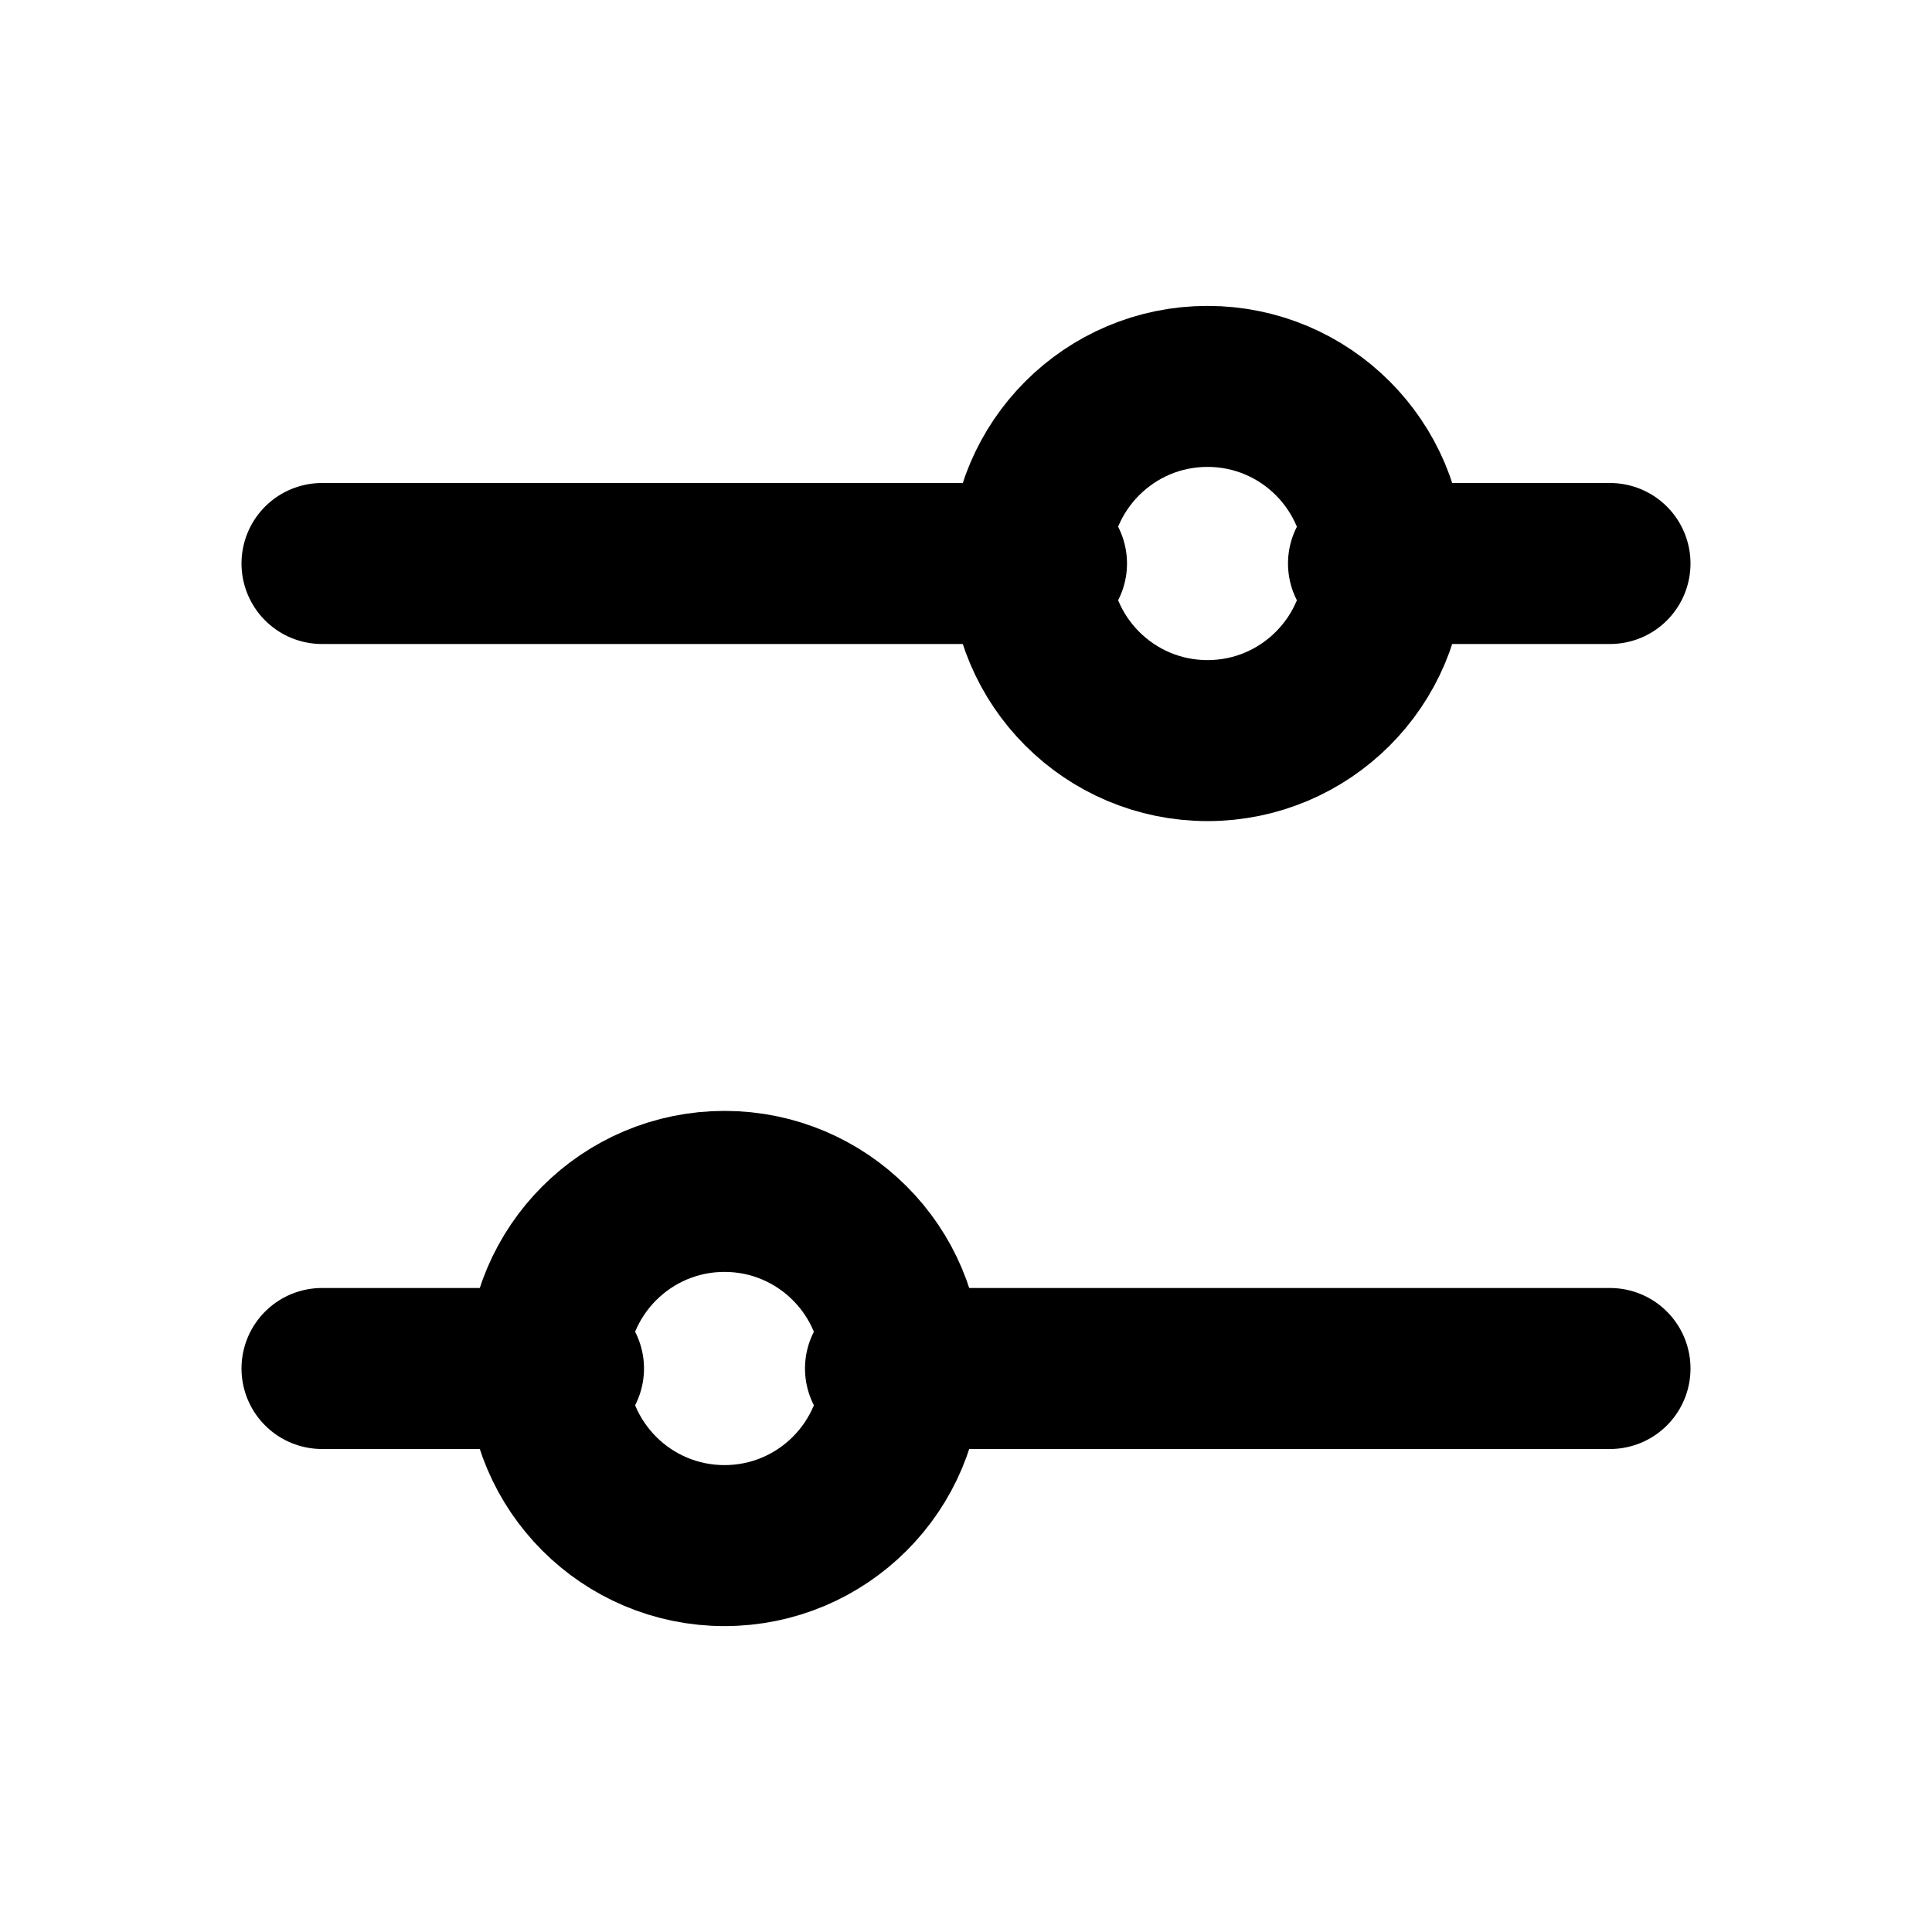
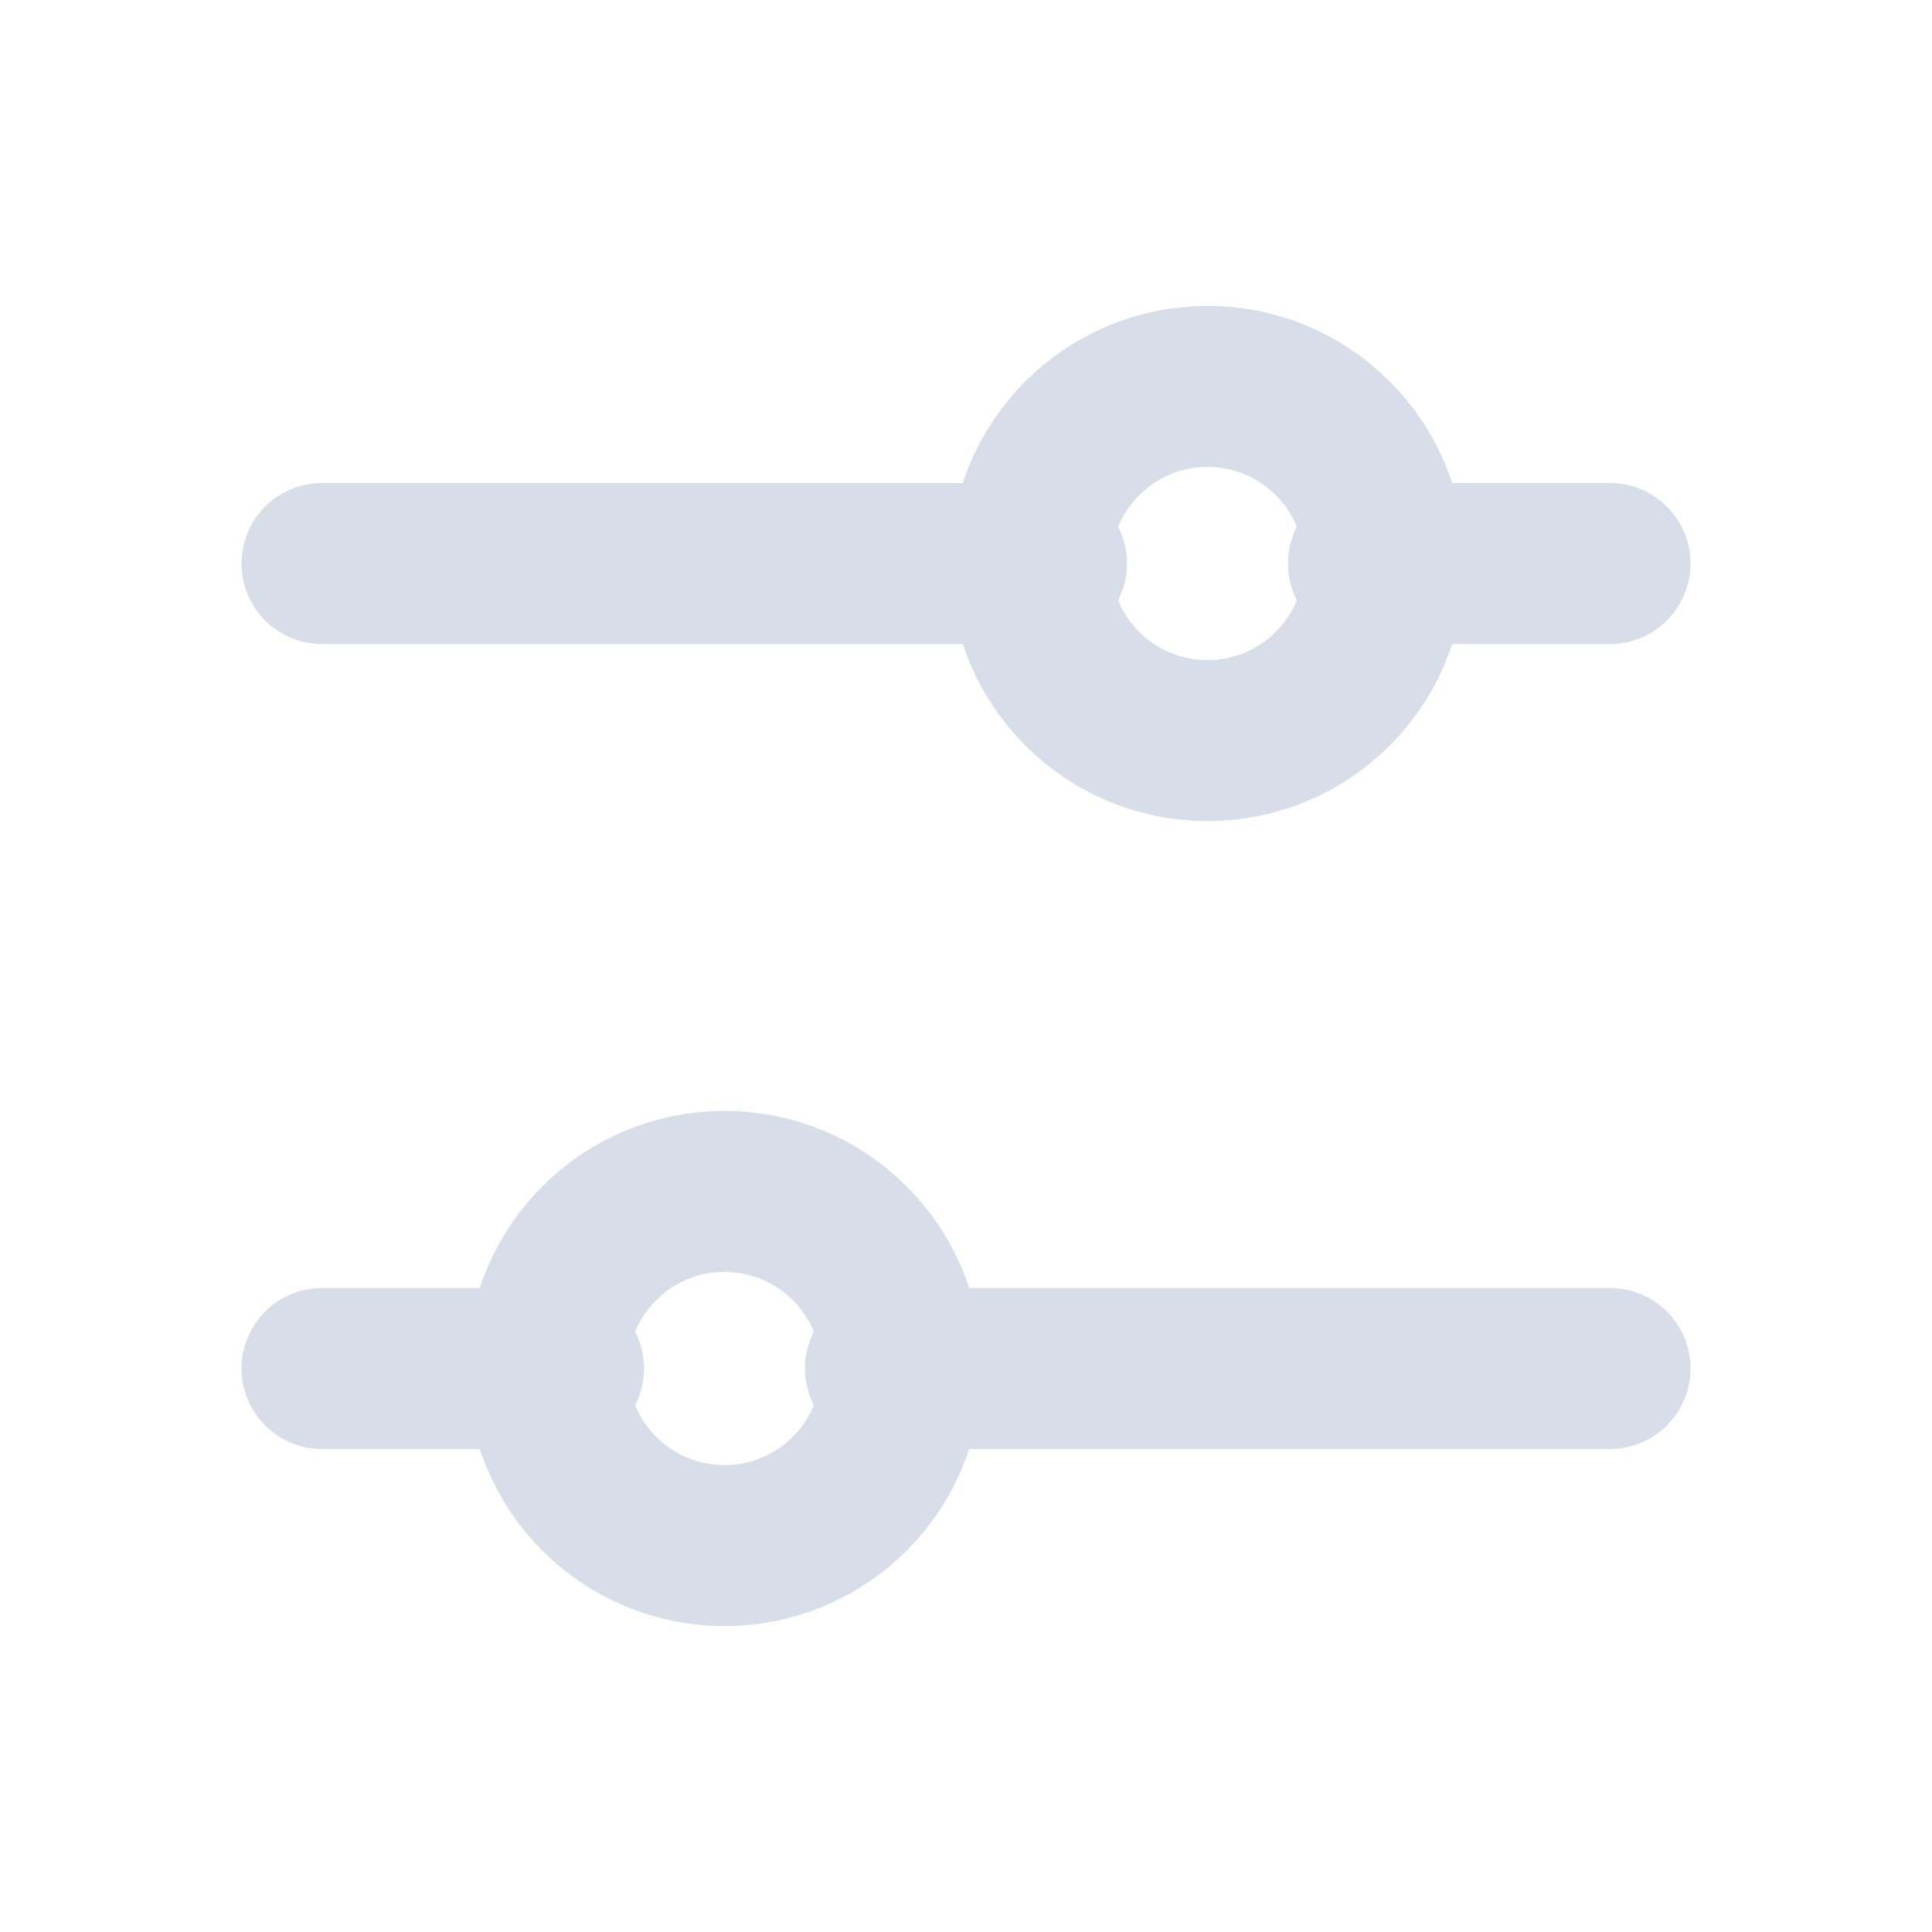
- <svg xmlns="http://www.w3.org/2000/svg" width="24" height="24" viewBox="0 0 24 24" fill="none" stroke="currentColor" stroke-width="2" stroke-linecap="round" stroke-linejoin="round">
+ <svg xmlns="http://www.w3.org/2000/svg" width="24" height="24" viewBox="0 0 24 24" fill="none" stroke="#D8DEE9" stroke-width="2" stroke-linecap="round" stroke-linejoin="round">
  <path d="M4 7h9M17 7h3M4 17h3M11 17h9" />
  <circle cx="15" cy="7" r="2.2" />
  <circle cx="9" cy="17" r="2.2" />
</svg>
